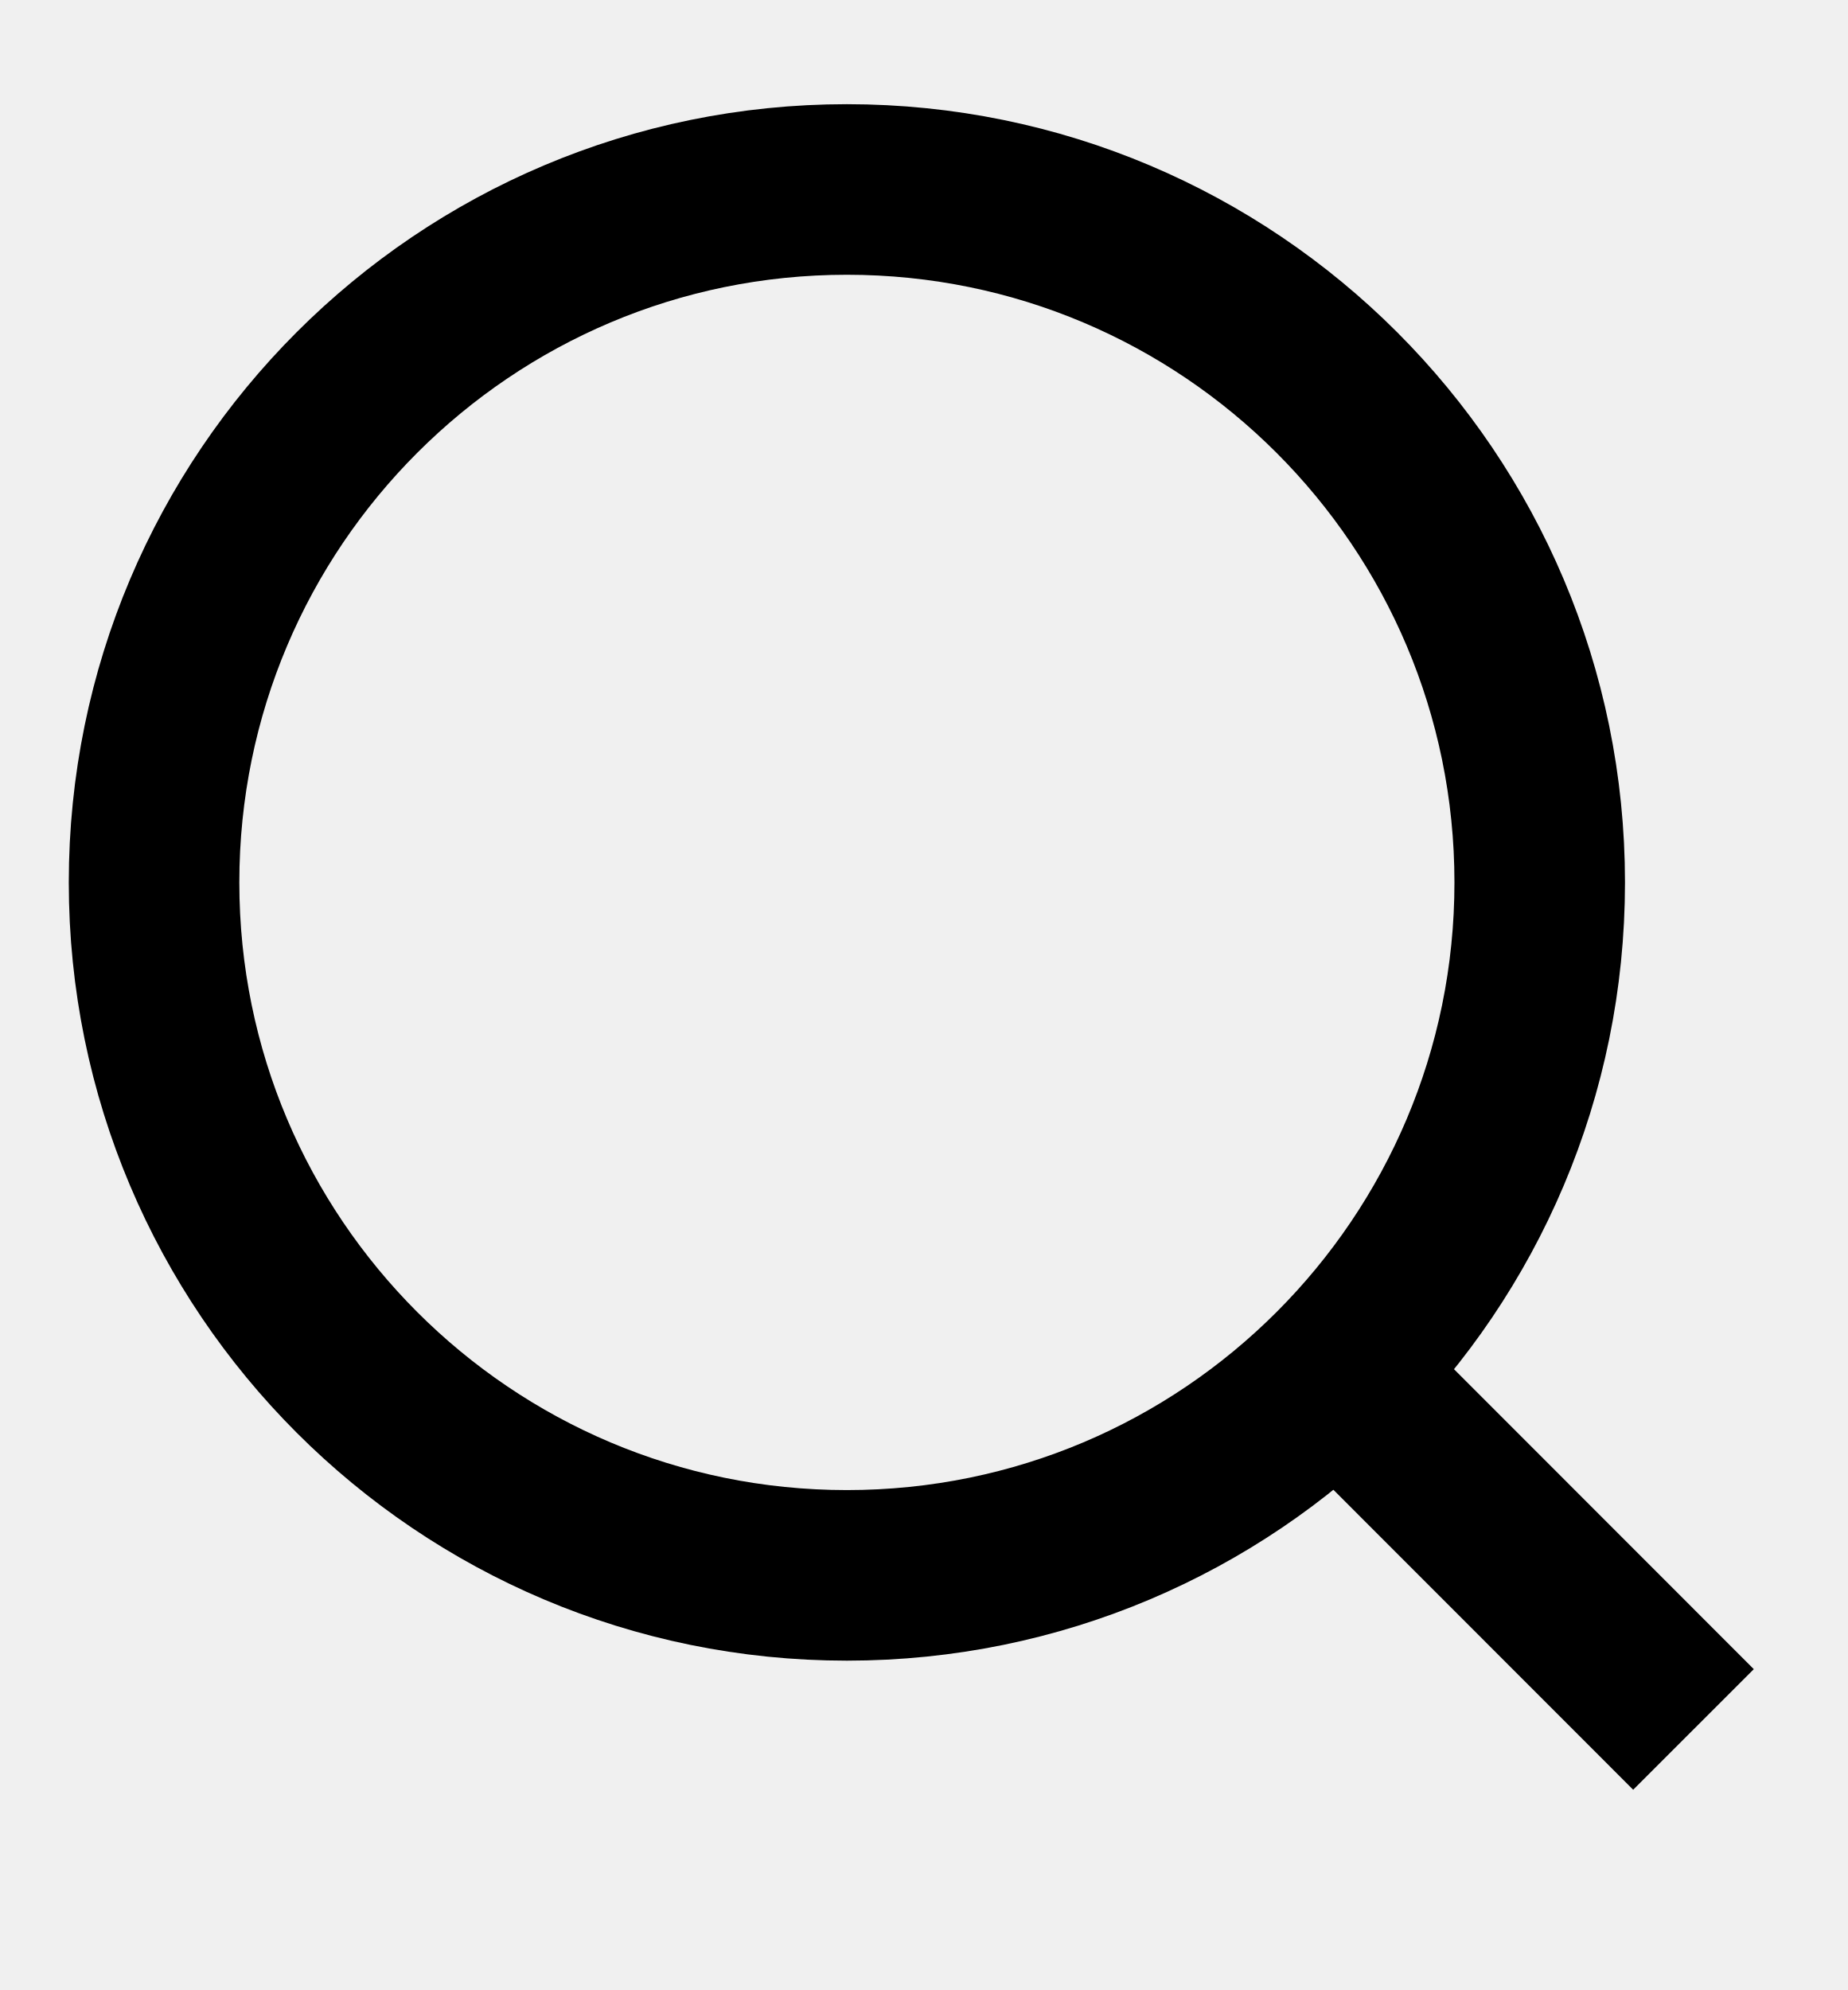
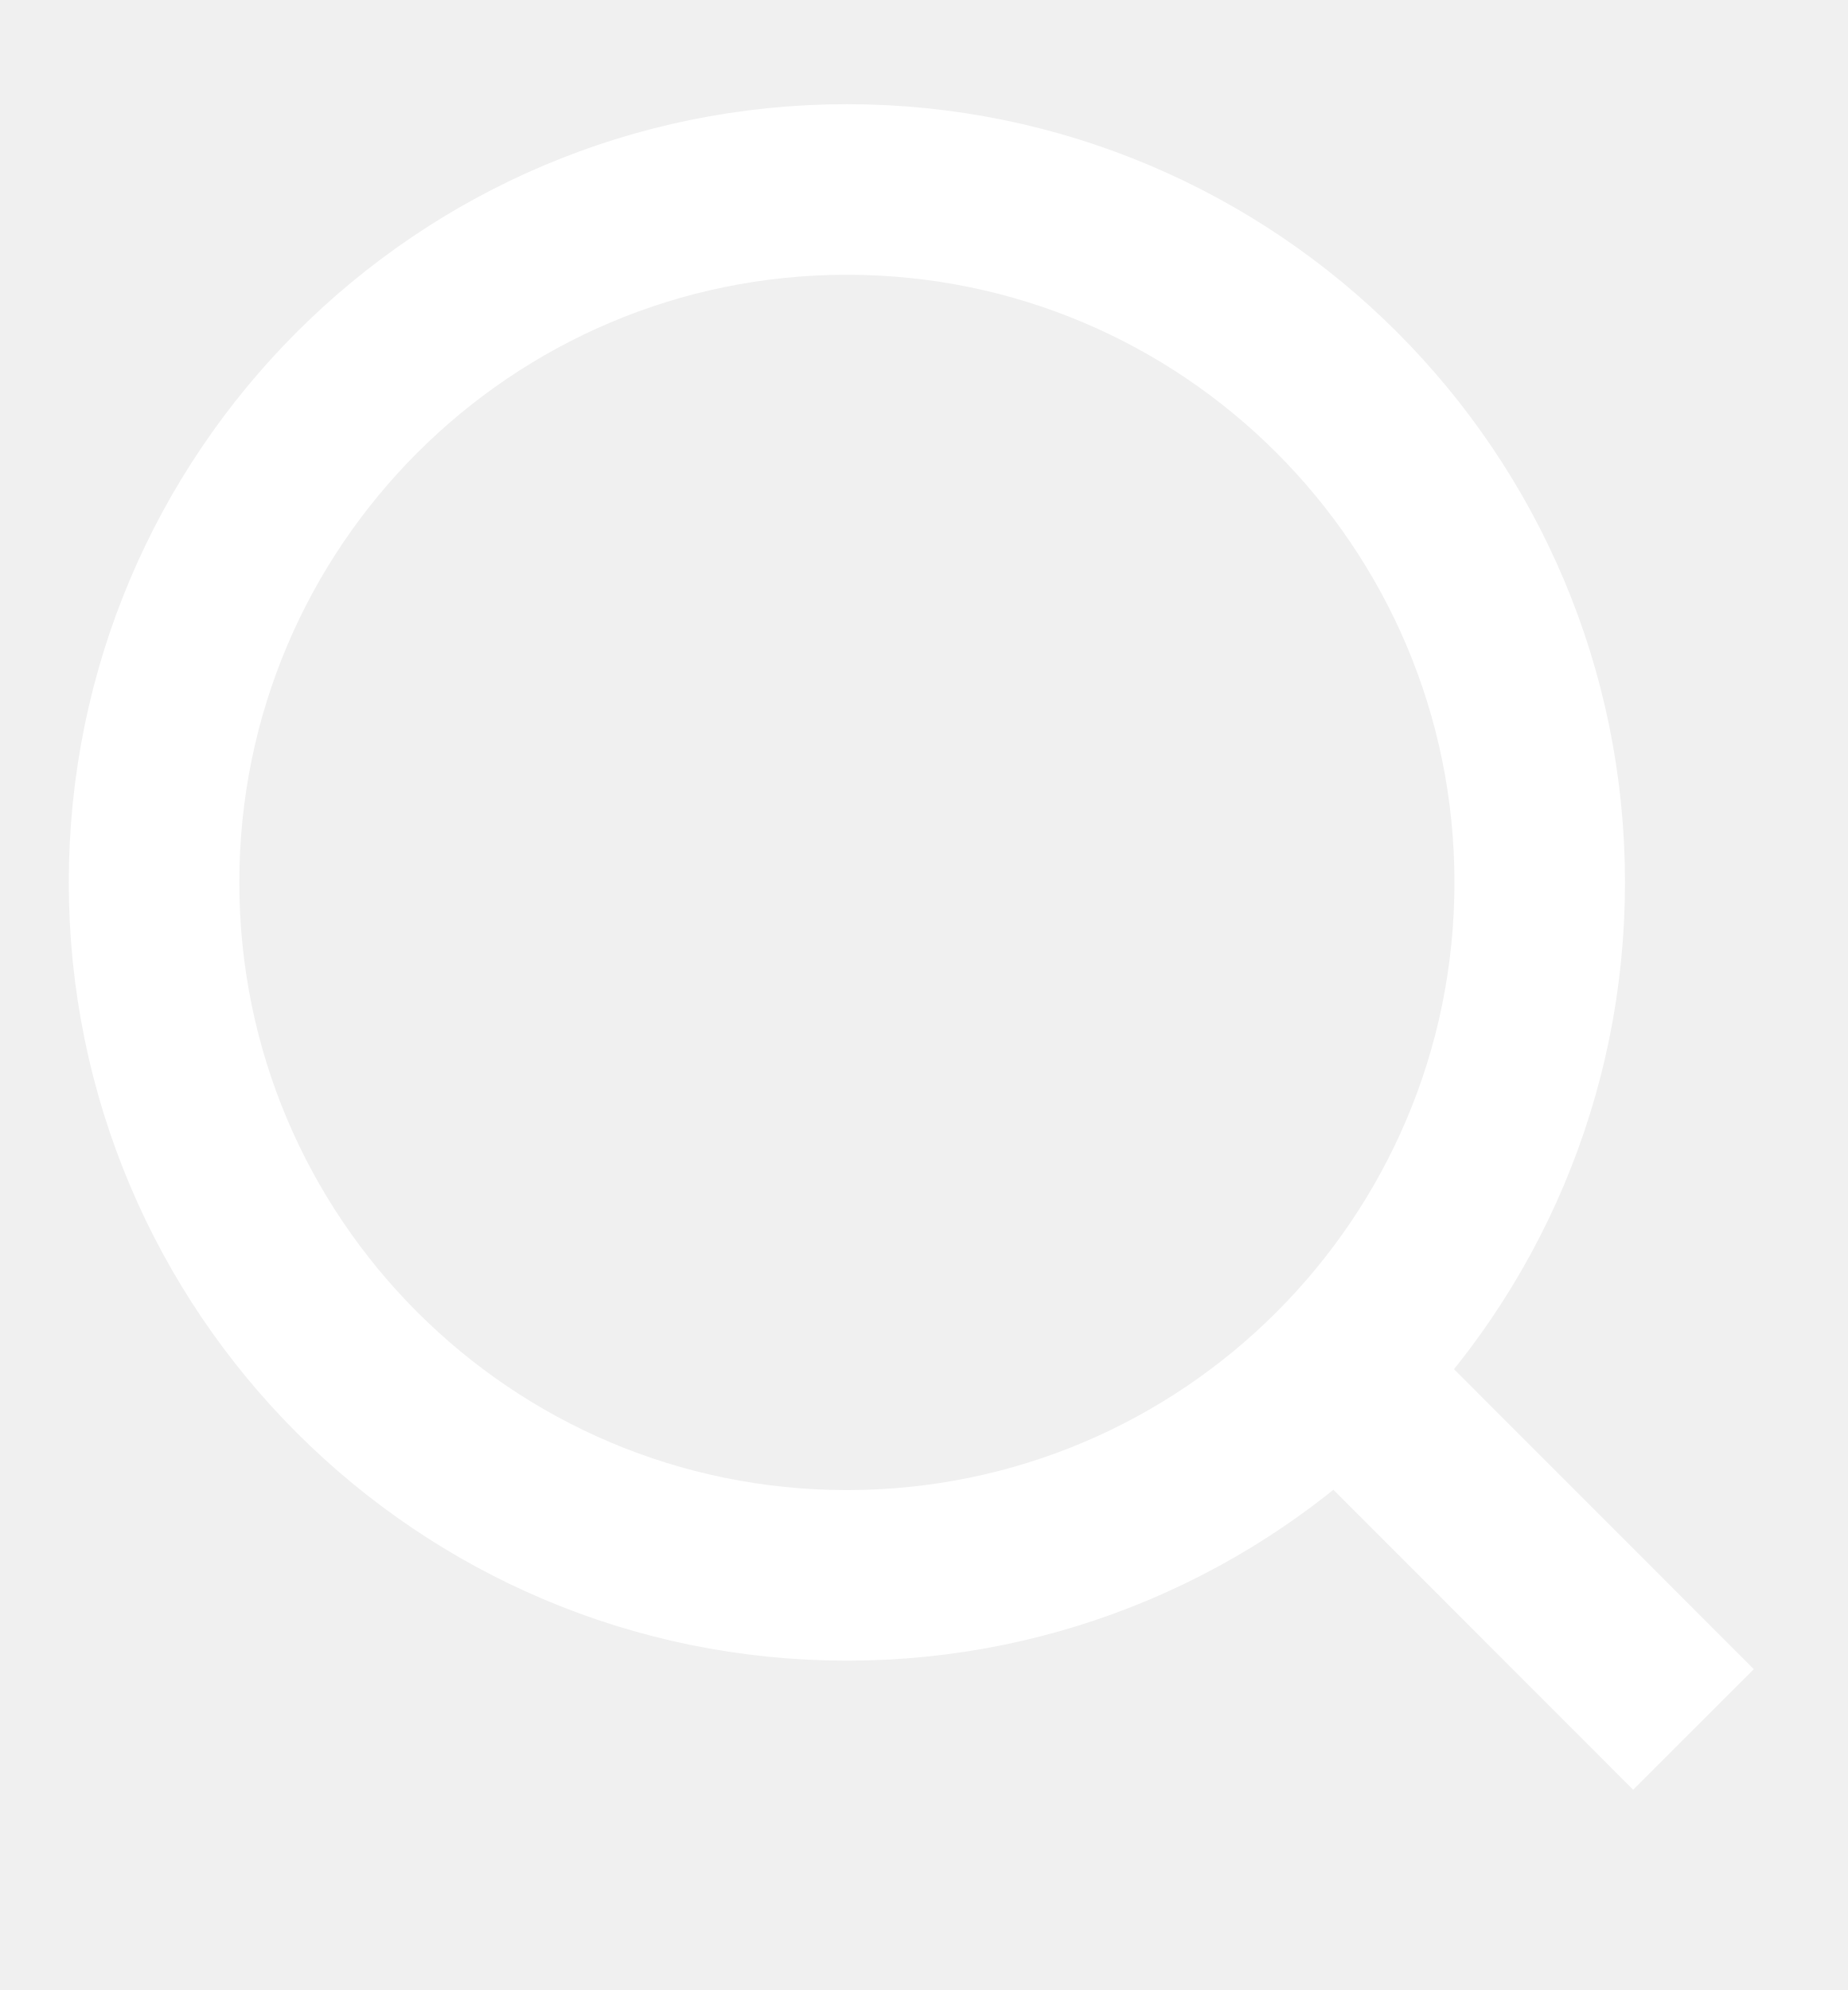
<svg xmlns="http://www.w3.org/2000/svg" width="13" height="14" viewBox="0 0 13 14" fill="none">
  <g clip-path="url(#clip0_7231_11920)">
-     <path d="M9.479 9.729L11.916 12.167" stroke="black" stroke-width="1.2" stroke-linejoin="round" />
-     <path d="M10.834 6.208C10.834 3.516 8.651 1.333 5.959 1.333C3.267 1.333 1.084 3.516 1.084 6.208C1.084 8.901 3.267 11.083 5.959 11.083C8.651 11.083 10.834 8.901 10.834 6.208Z" stroke="black" stroke-width="1.2" stroke-linejoin="round" />
+     <path d="M9.479 9.729L11.916 12.167" stroke="white" stroke-width="1.2" stroke-linejoin="round" />
+     <path d="M10.834 6.208C10.834 3.516 8.651 1.333 5.959 1.333C3.267 1.333 1.084 3.516 1.084 6.208C1.084 8.901 3.267 11.083 5.959 11.083C8.651 11.083 10.834 8.901 10.834 6.208Z" stroke="white" stroke-width="1.2" stroke-linejoin="round" />
  </g>
  <defs>
    <clipPath id="clip0_7231_11920">
      <rect width="13" height="13" fill="white" transform="translate(0 0.25)" />
    </clipPath>
  </defs>
</svg>
